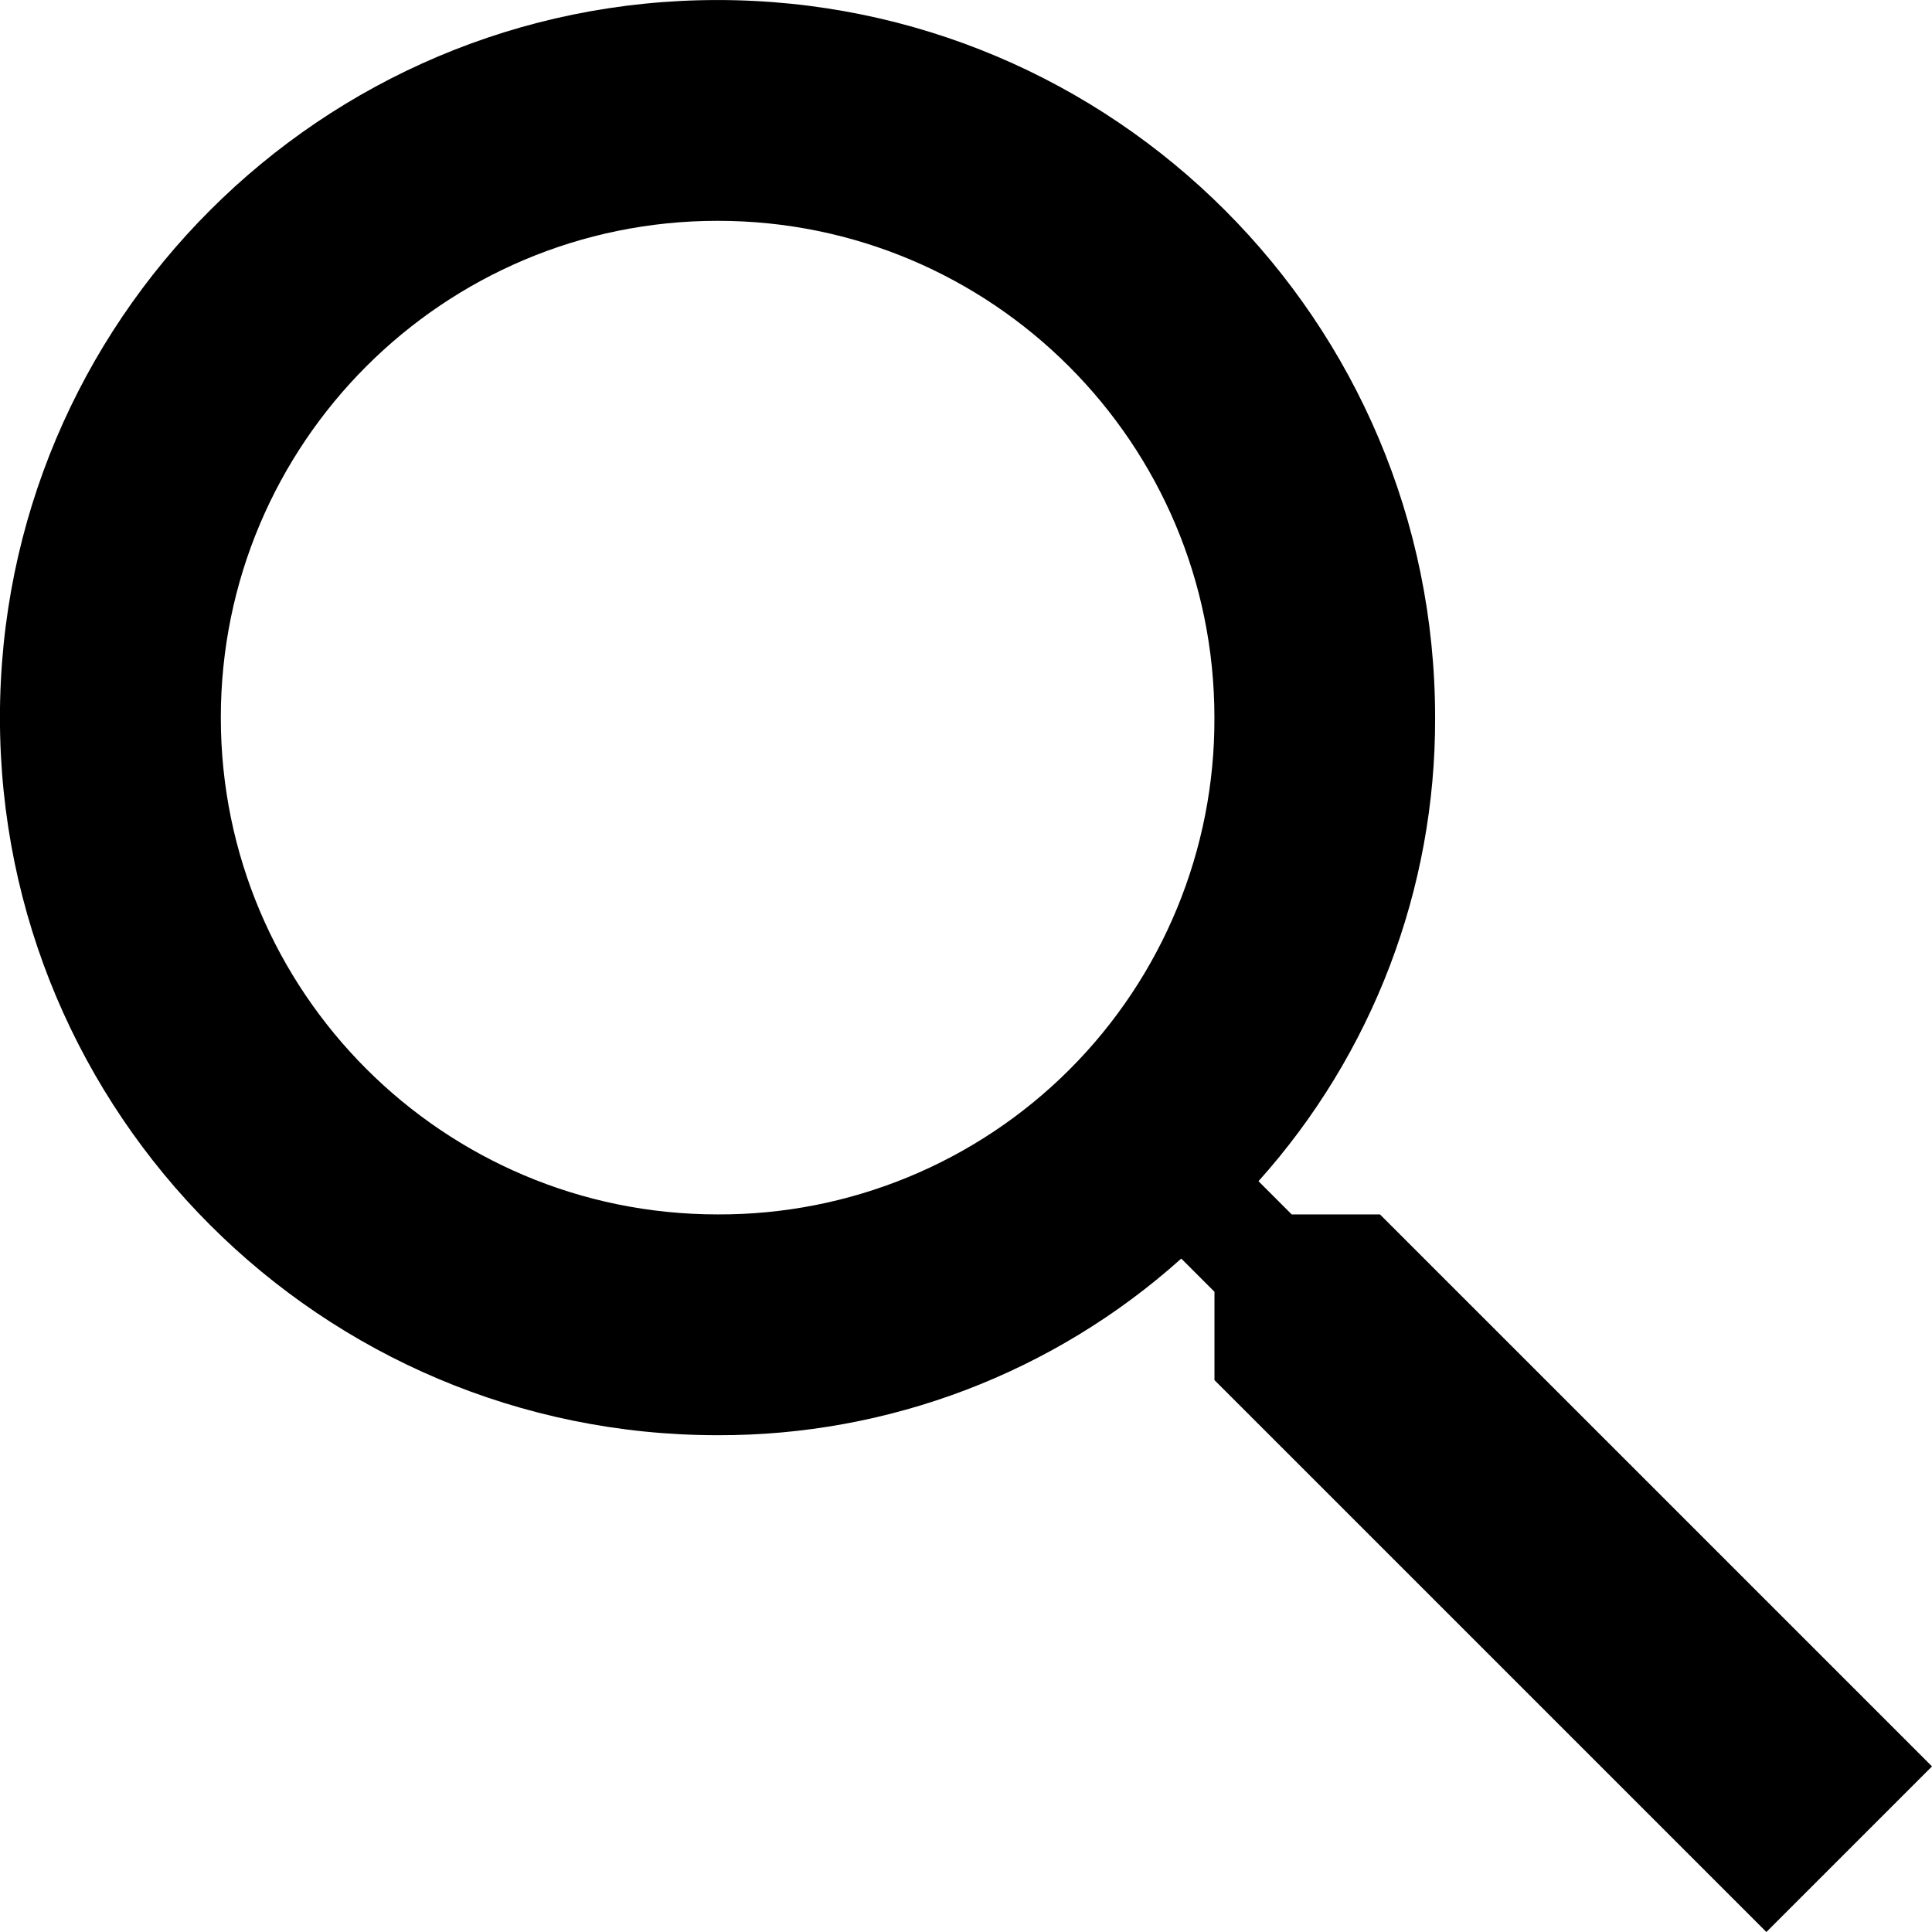
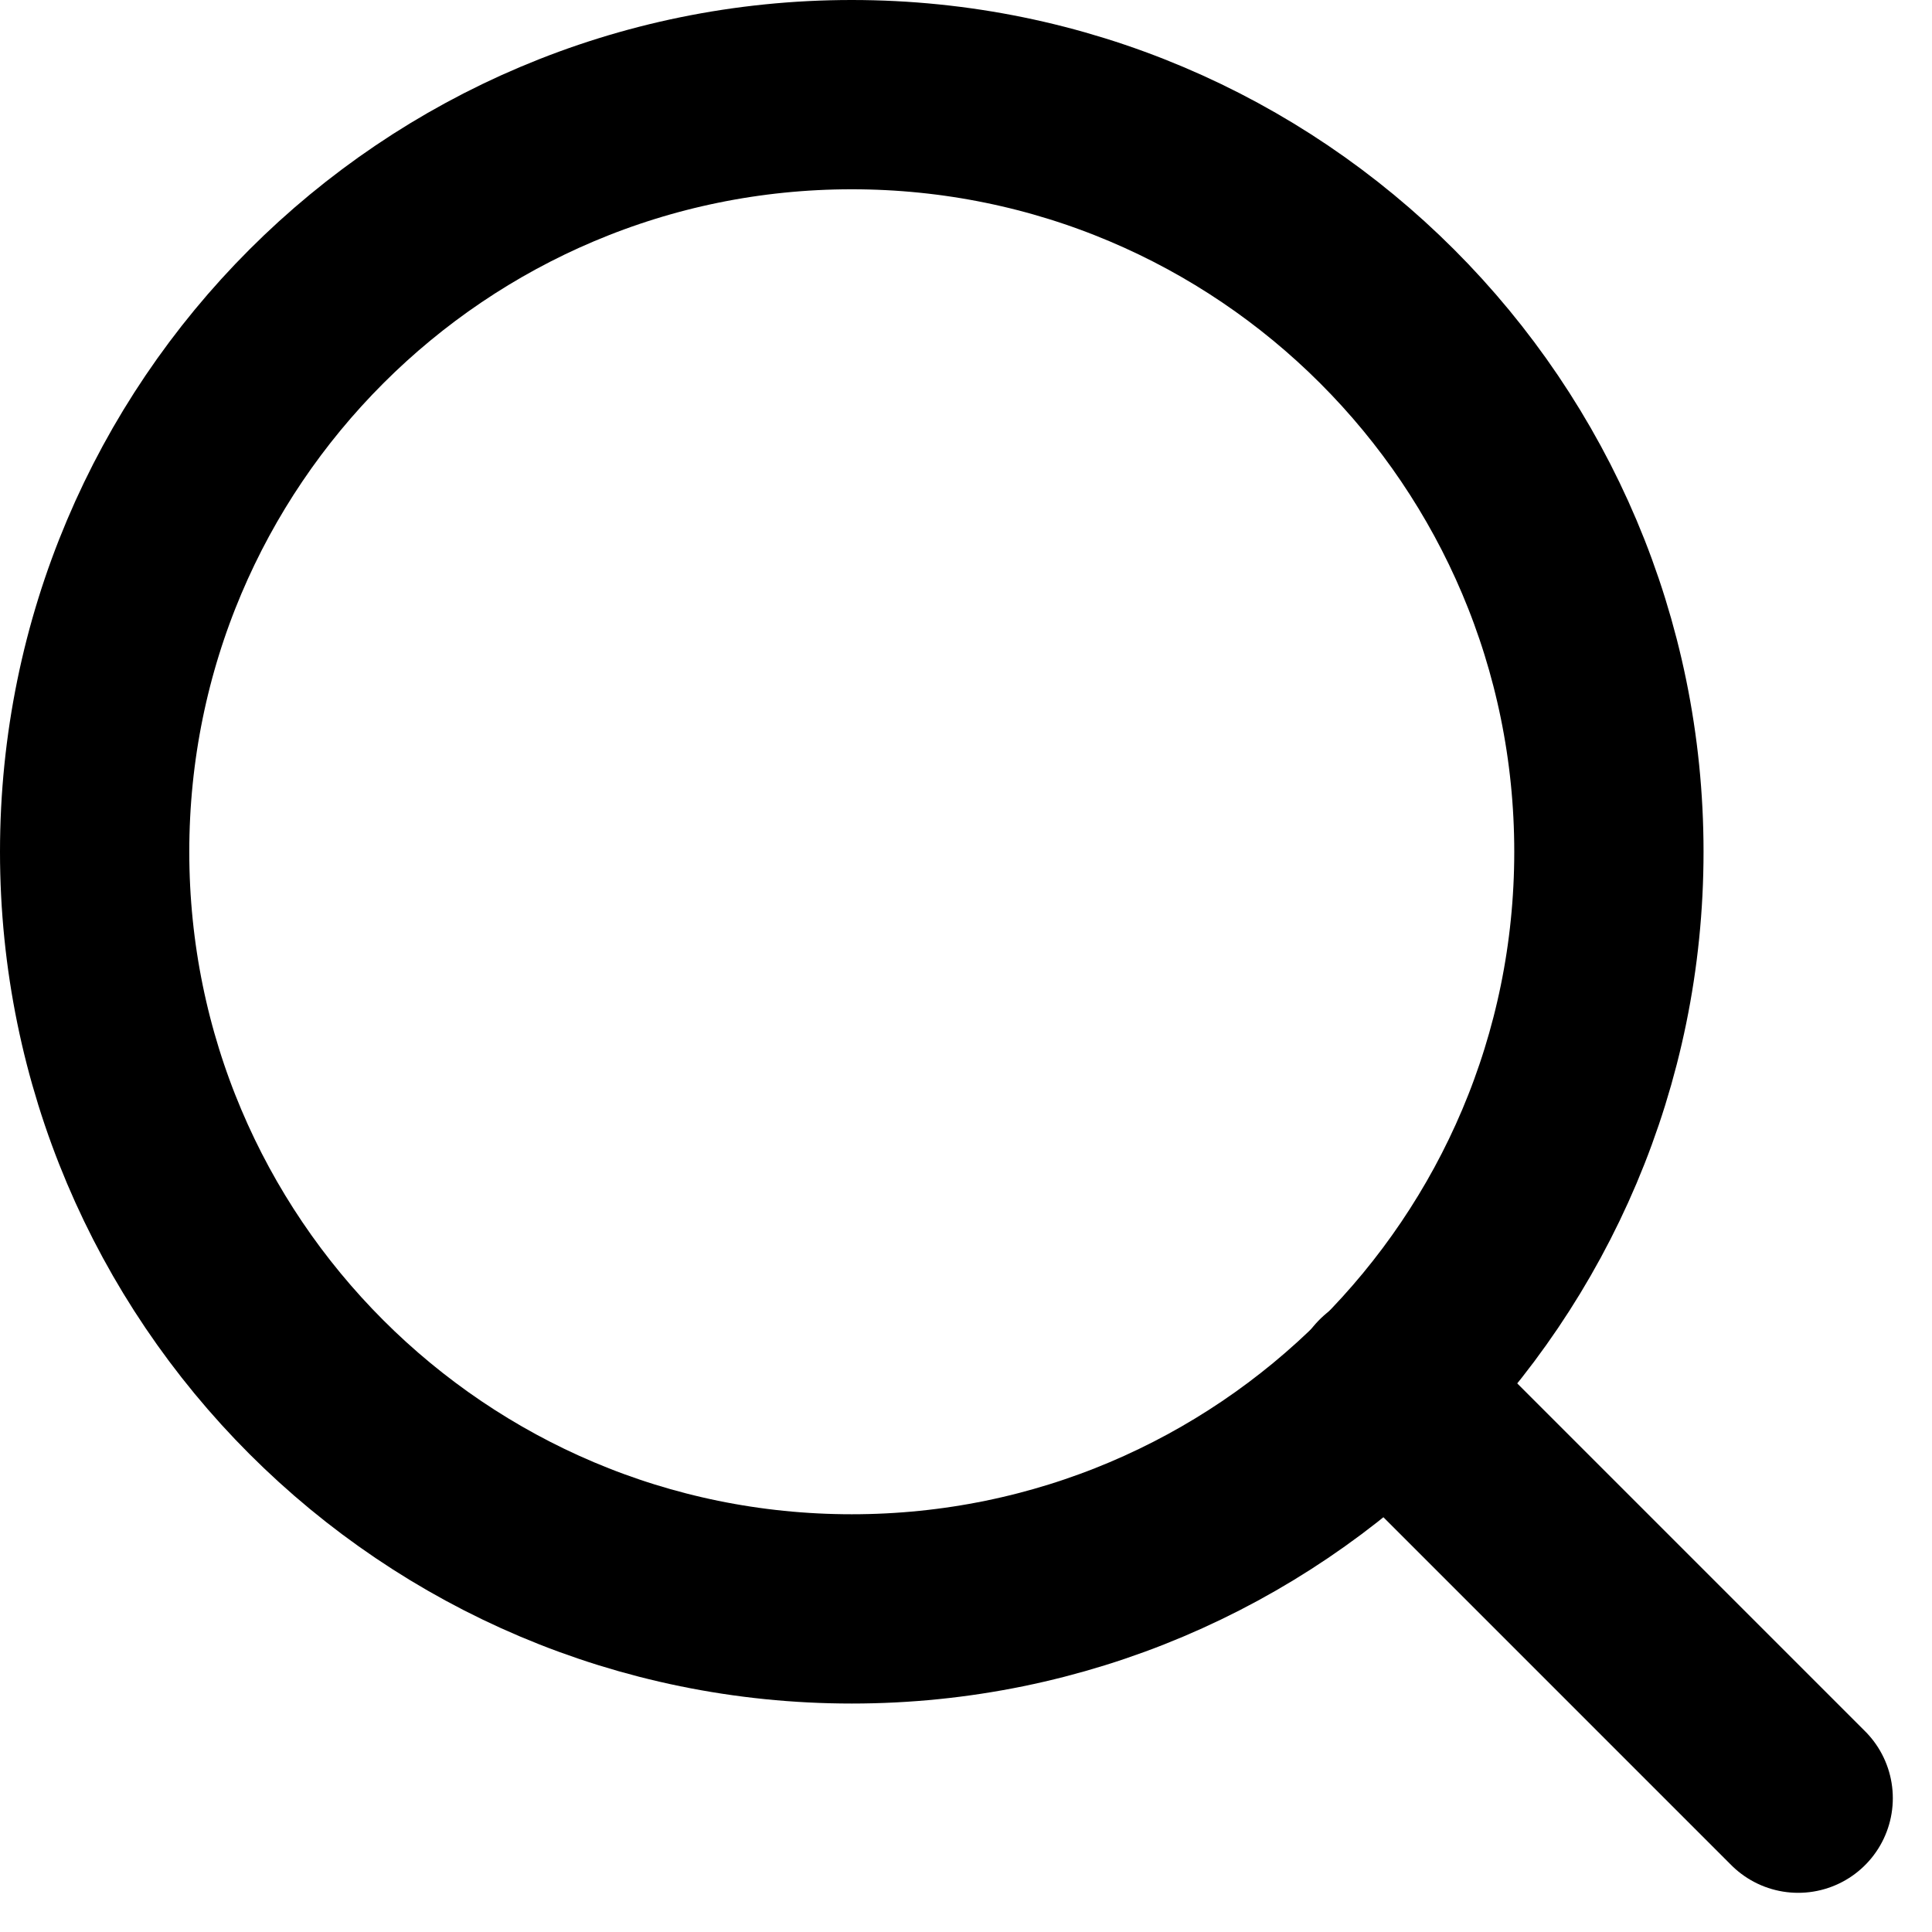
- <svg xmlns="http://www.w3.org/2000/svg" viewBox="0 0 64 64">
-   <path d="M80.114,90.929H77.189l-1.1-1.1a22.891,22.891,0,0,0,5.851-15.36A23.771,23.771,0,1,0,58.171,98.243a22.891,22.891,0,0,0,15.36-5.851l1.1,1.1v2.926L92.914,114.7l5.486-5.486Zm-21.943,0A16.457,16.457,0,1,1,74.629,74.471,16.389,16.389,0,0,1,58.171,90.929Z" transform="translate(-34.4 -50.7)" />
+ <svg xmlns="http://www.w3.org/2000/svg" viewBox="0 0 20.414 20.414">
+   <g id="search" transform="translate(1 1)">
+     <circle id="Ellipse_1" data-name="Ellipse 1" cx="8" cy="8" r="8" fill="none" stroke="currentColor" stroke-linecap="round" stroke-linejoin="round" stroke-width="2" />
+     <line id="Ligne_5" data-name="Ligne 5" x1="4.35" y1="4.35" transform="translate(13.65 13.65)" fill="none" stroke="currentColor" stroke-linecap="round" stroke-linejoin="round" stroke-width="2" />
+   </g>
</svg>
